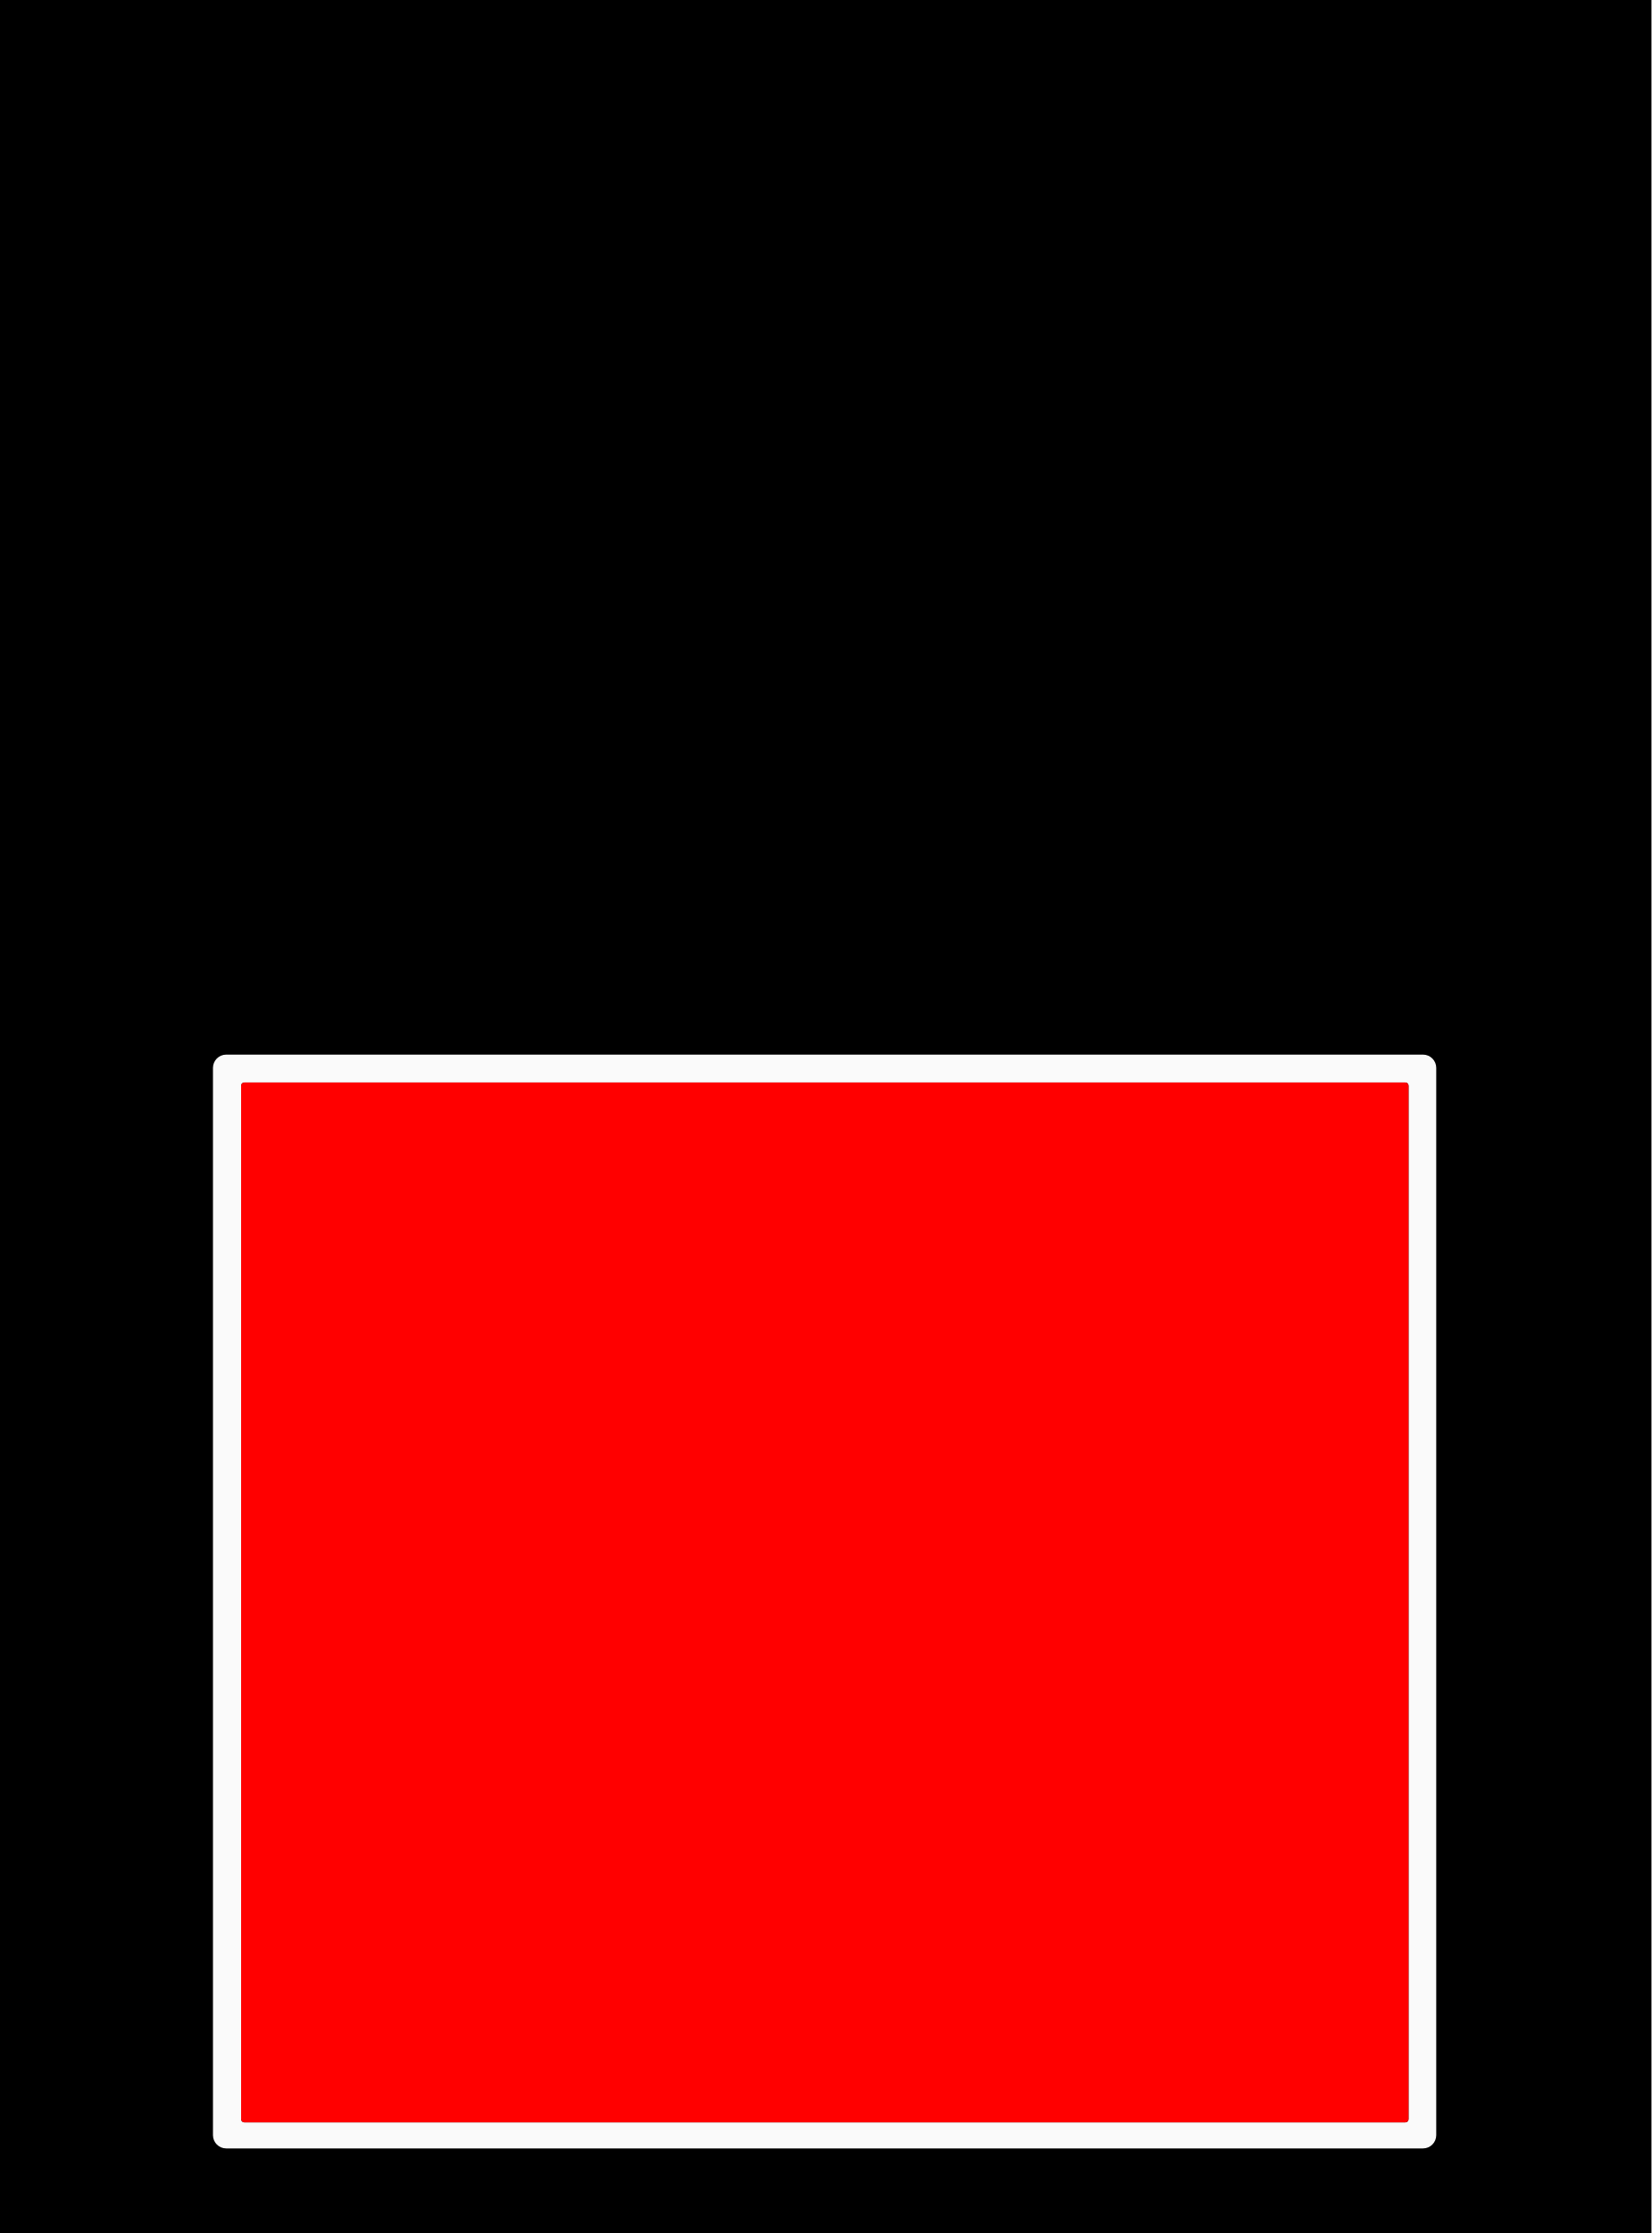
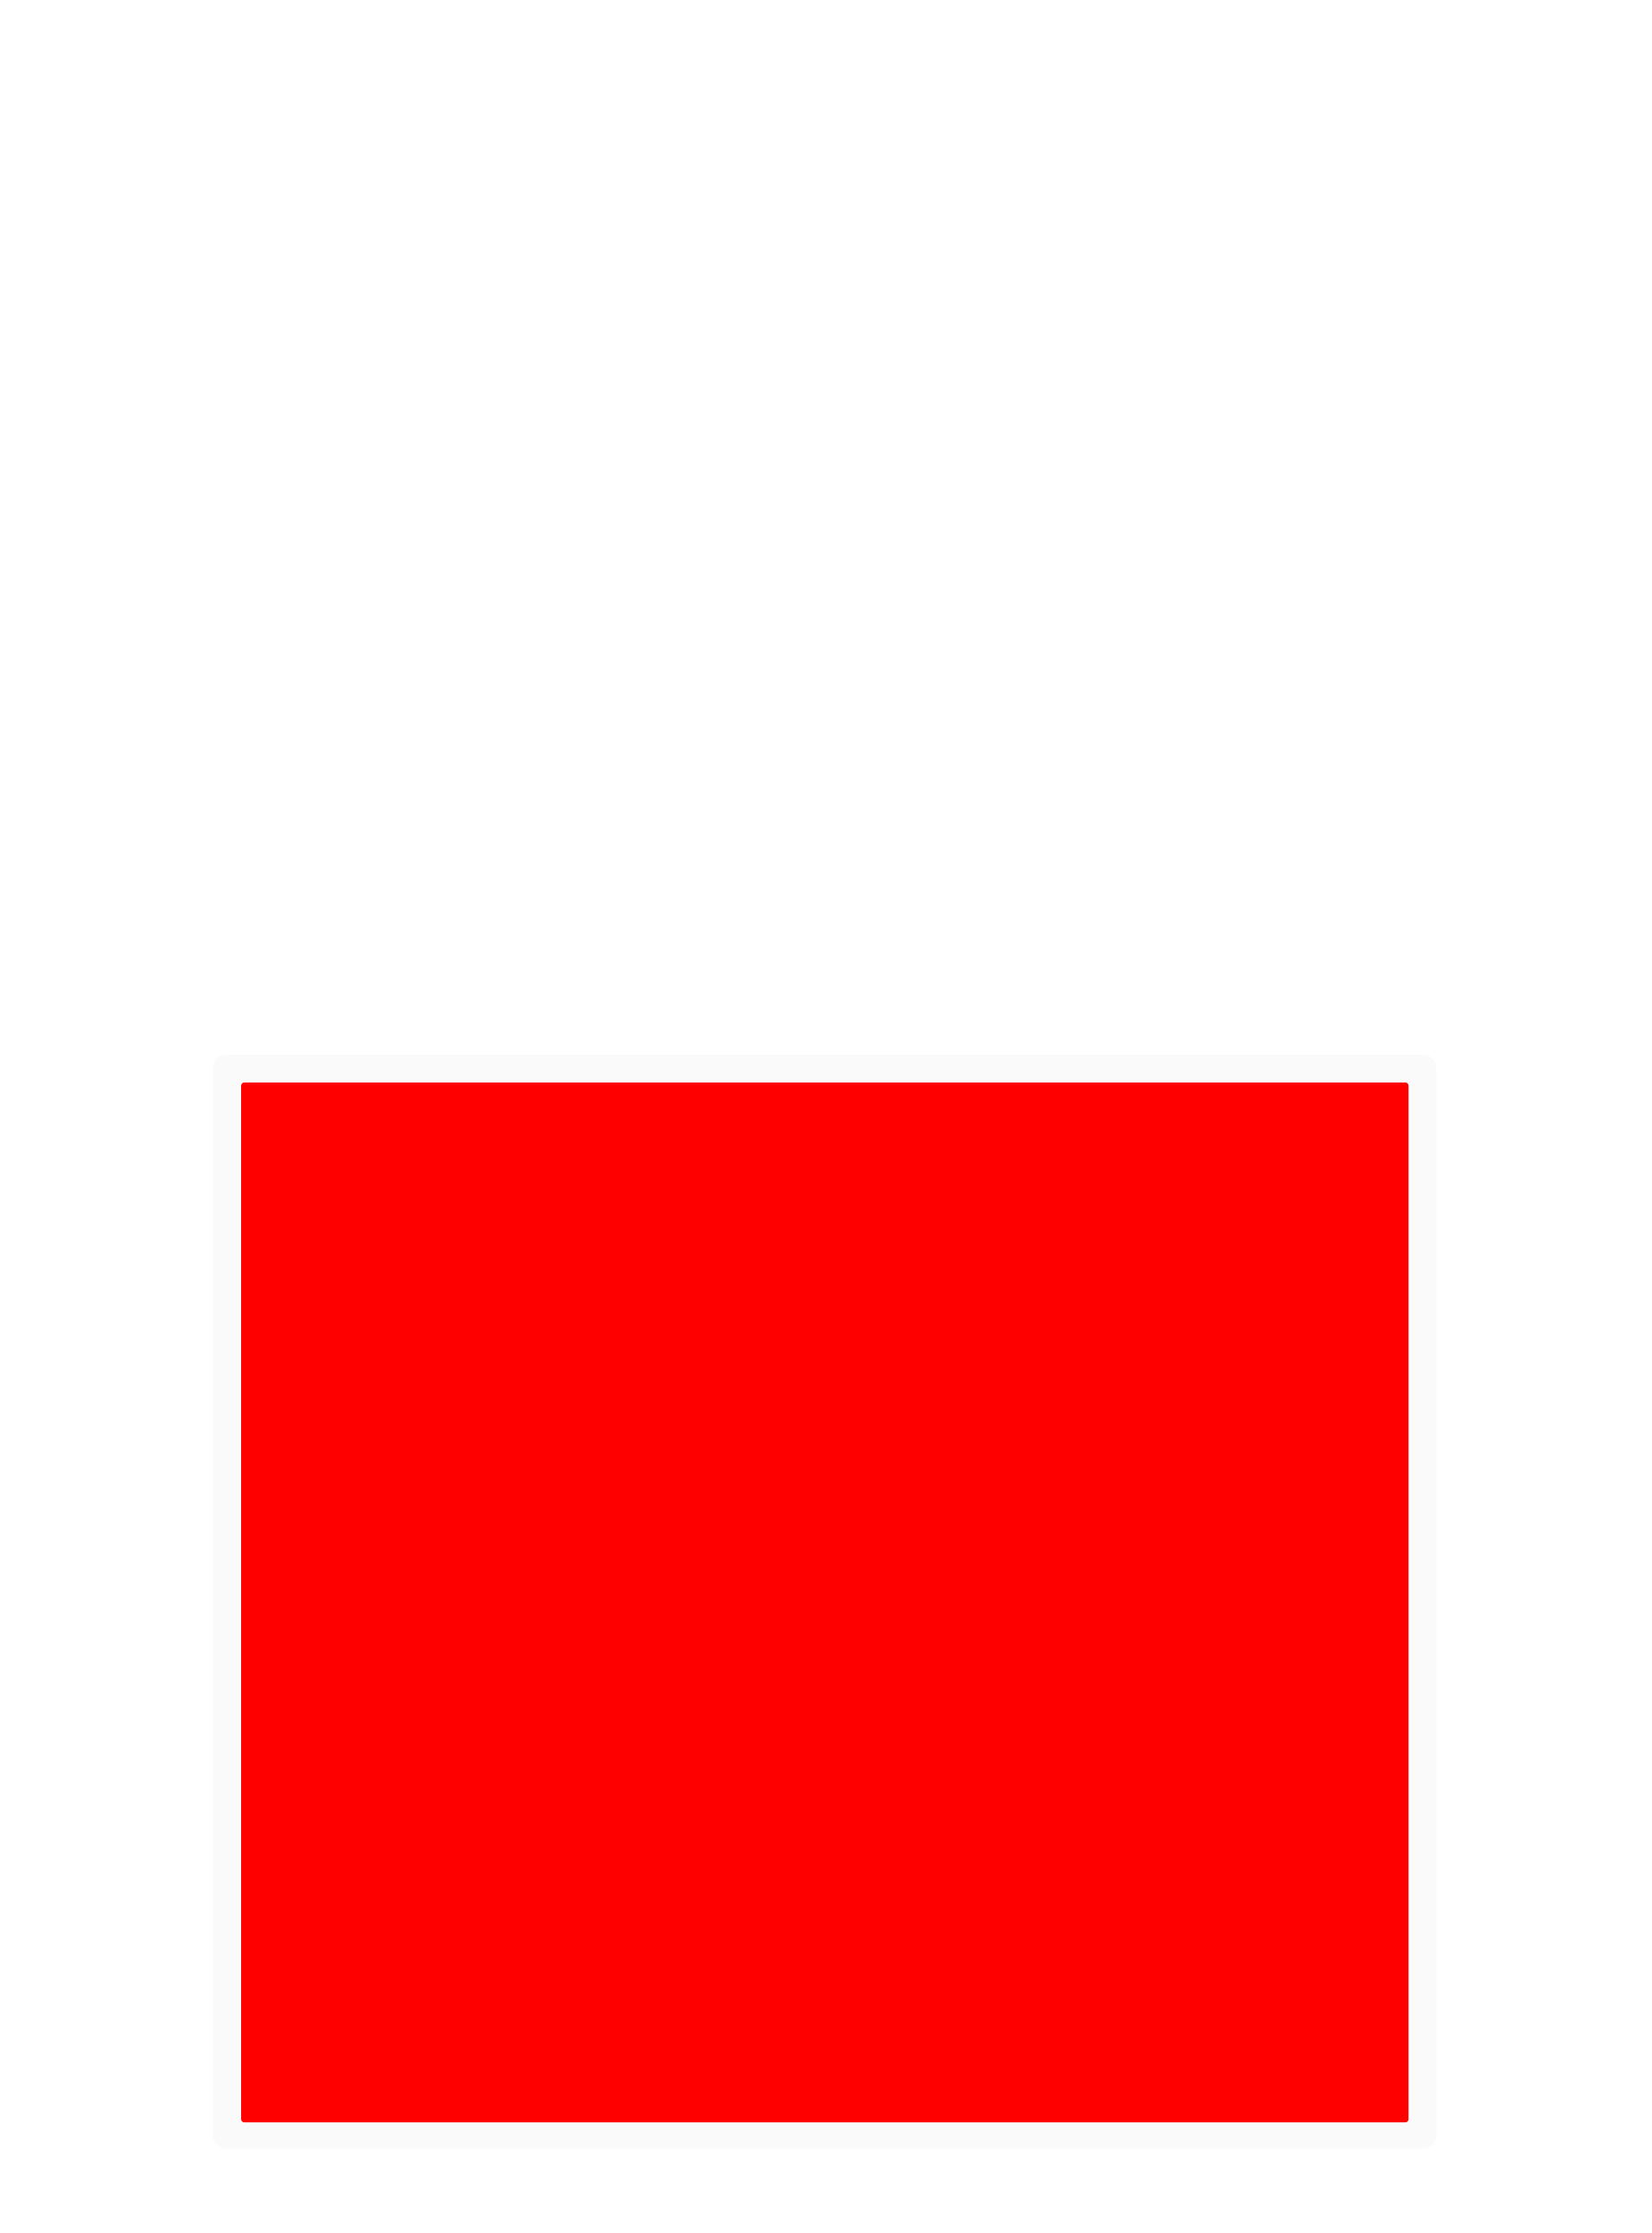
<svg xmlns="http://www.w3.org/2000/svg" width="307" height="415" viewBox="0 0 307 415" fill="none">
-   <rect width="307" height="415" fill="black" />
  <path d="M266.99 396.82C266.99 397.143 266.926 397.463 266.803 397.761C266.679 398.06 266.498 398.331 266.269 398.559C266.041 398.788 265.77 398.969 265.471 399.093C265.173 399.216 264.853 399.28 264.53 399.28H42.05C41.727 399.28 41.407 399.216 41.108 399.093C40.81 398.969 40.539 398.788 40.31 398.559C40.082 398.331 39.901 398.06 39.777 397.761C39.654 397.463 39.59 397.143 39.59 396.82V198.46C39.59 197.808 39.849 197.182 40.31 196.721C40.772 196.259 41.398 196 42.05 196H264.53C265.182 196 265.808 196.259 266.269 196.721C266.731 197.182 266.99 197.808 266.99 198.46V396.82ZM261.84 201.78C261.84 201.621 261.777 201.468 261.664 201.356C261.552 201.243 261.399 201.18 261.24 201.18H45.42C45.341 201.18 45.263 201.196 45.19 201.226C45.117 201.256 45.051 201.3 44.996 201.356C44.94 201.411 44.896 201.478 44.866 201.55C44.835 201.623 44.82 201.701 44.82 201.78V393.84C44.82 393.919 44.835 393.997 44.866 394.07C44.896 394.142 44.94 394.209 44.996 394.264C45.051 394.32 45.117 394.364 45.19 394.394C45.263 394.424 45.341 394.44 45.42 394.44H261.24C261.399 394.44 261.552 394.377 261.664 394.264C261.777 394.152 261.84 393.999 261.84 393.84V201.78Z" fill="#FAFAFA" />
  <path d="M261.84 393.84C261.84 393.999 261.777 394.151 261.665 394.264C261.552 394.376 261.399 394.44 261.24 394.44H45.42C45.342 394.44 45.264 394.424 45.191 394.394C45.118 394.364 45.052 394.32 44.996 394.264C44.94 394.208 44.896 394.142 44.866 394.069C44.836 393.997 44.82 393.918 44.82 393.84V201.78C44.82 201.701 44.836 201.623 44.866 201.55C44.896 201.477 44.94 201.411 44.996 201.355C45.052 201.3 45.118 201.256 45.191 201.225C45.264 201.195 45.342 201.18 45.42 201.18H261.24C261.399 201.18 261.552 201.243 261.665 201.355C261.777 201.468 261.84 201.621 261.84 201.78V393.84Z" fill="#FF0000" />
</svg>
